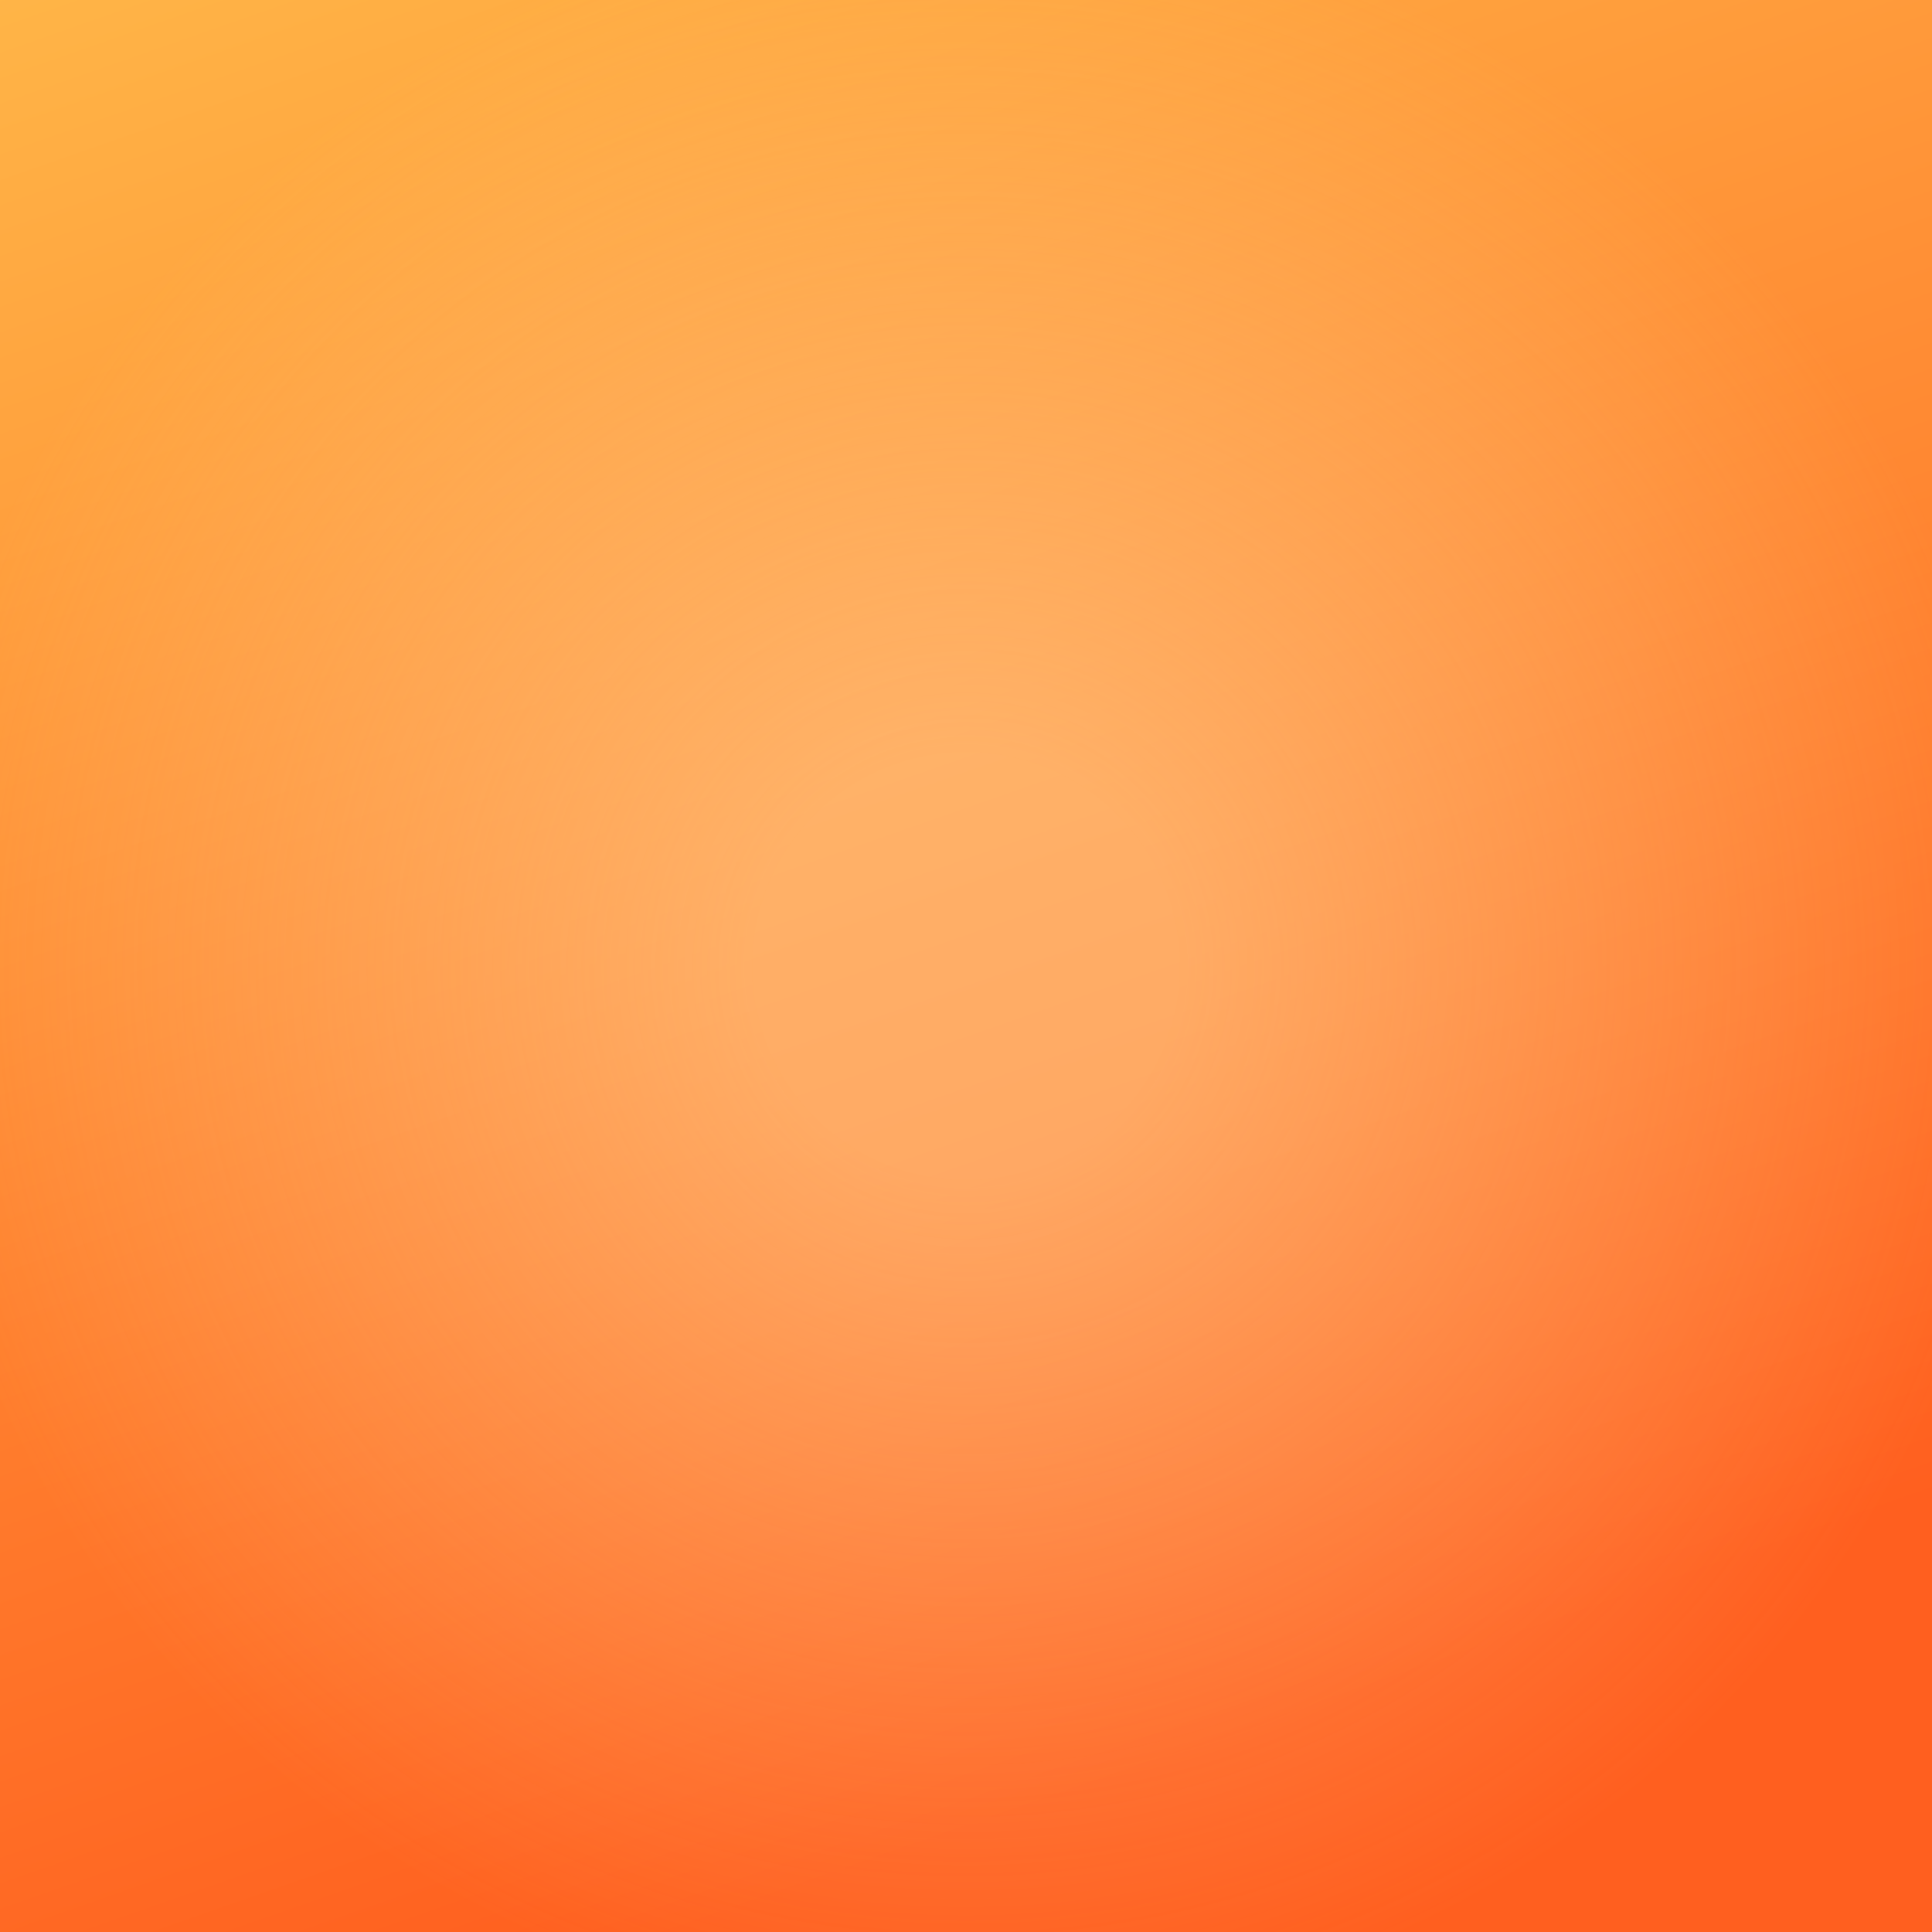
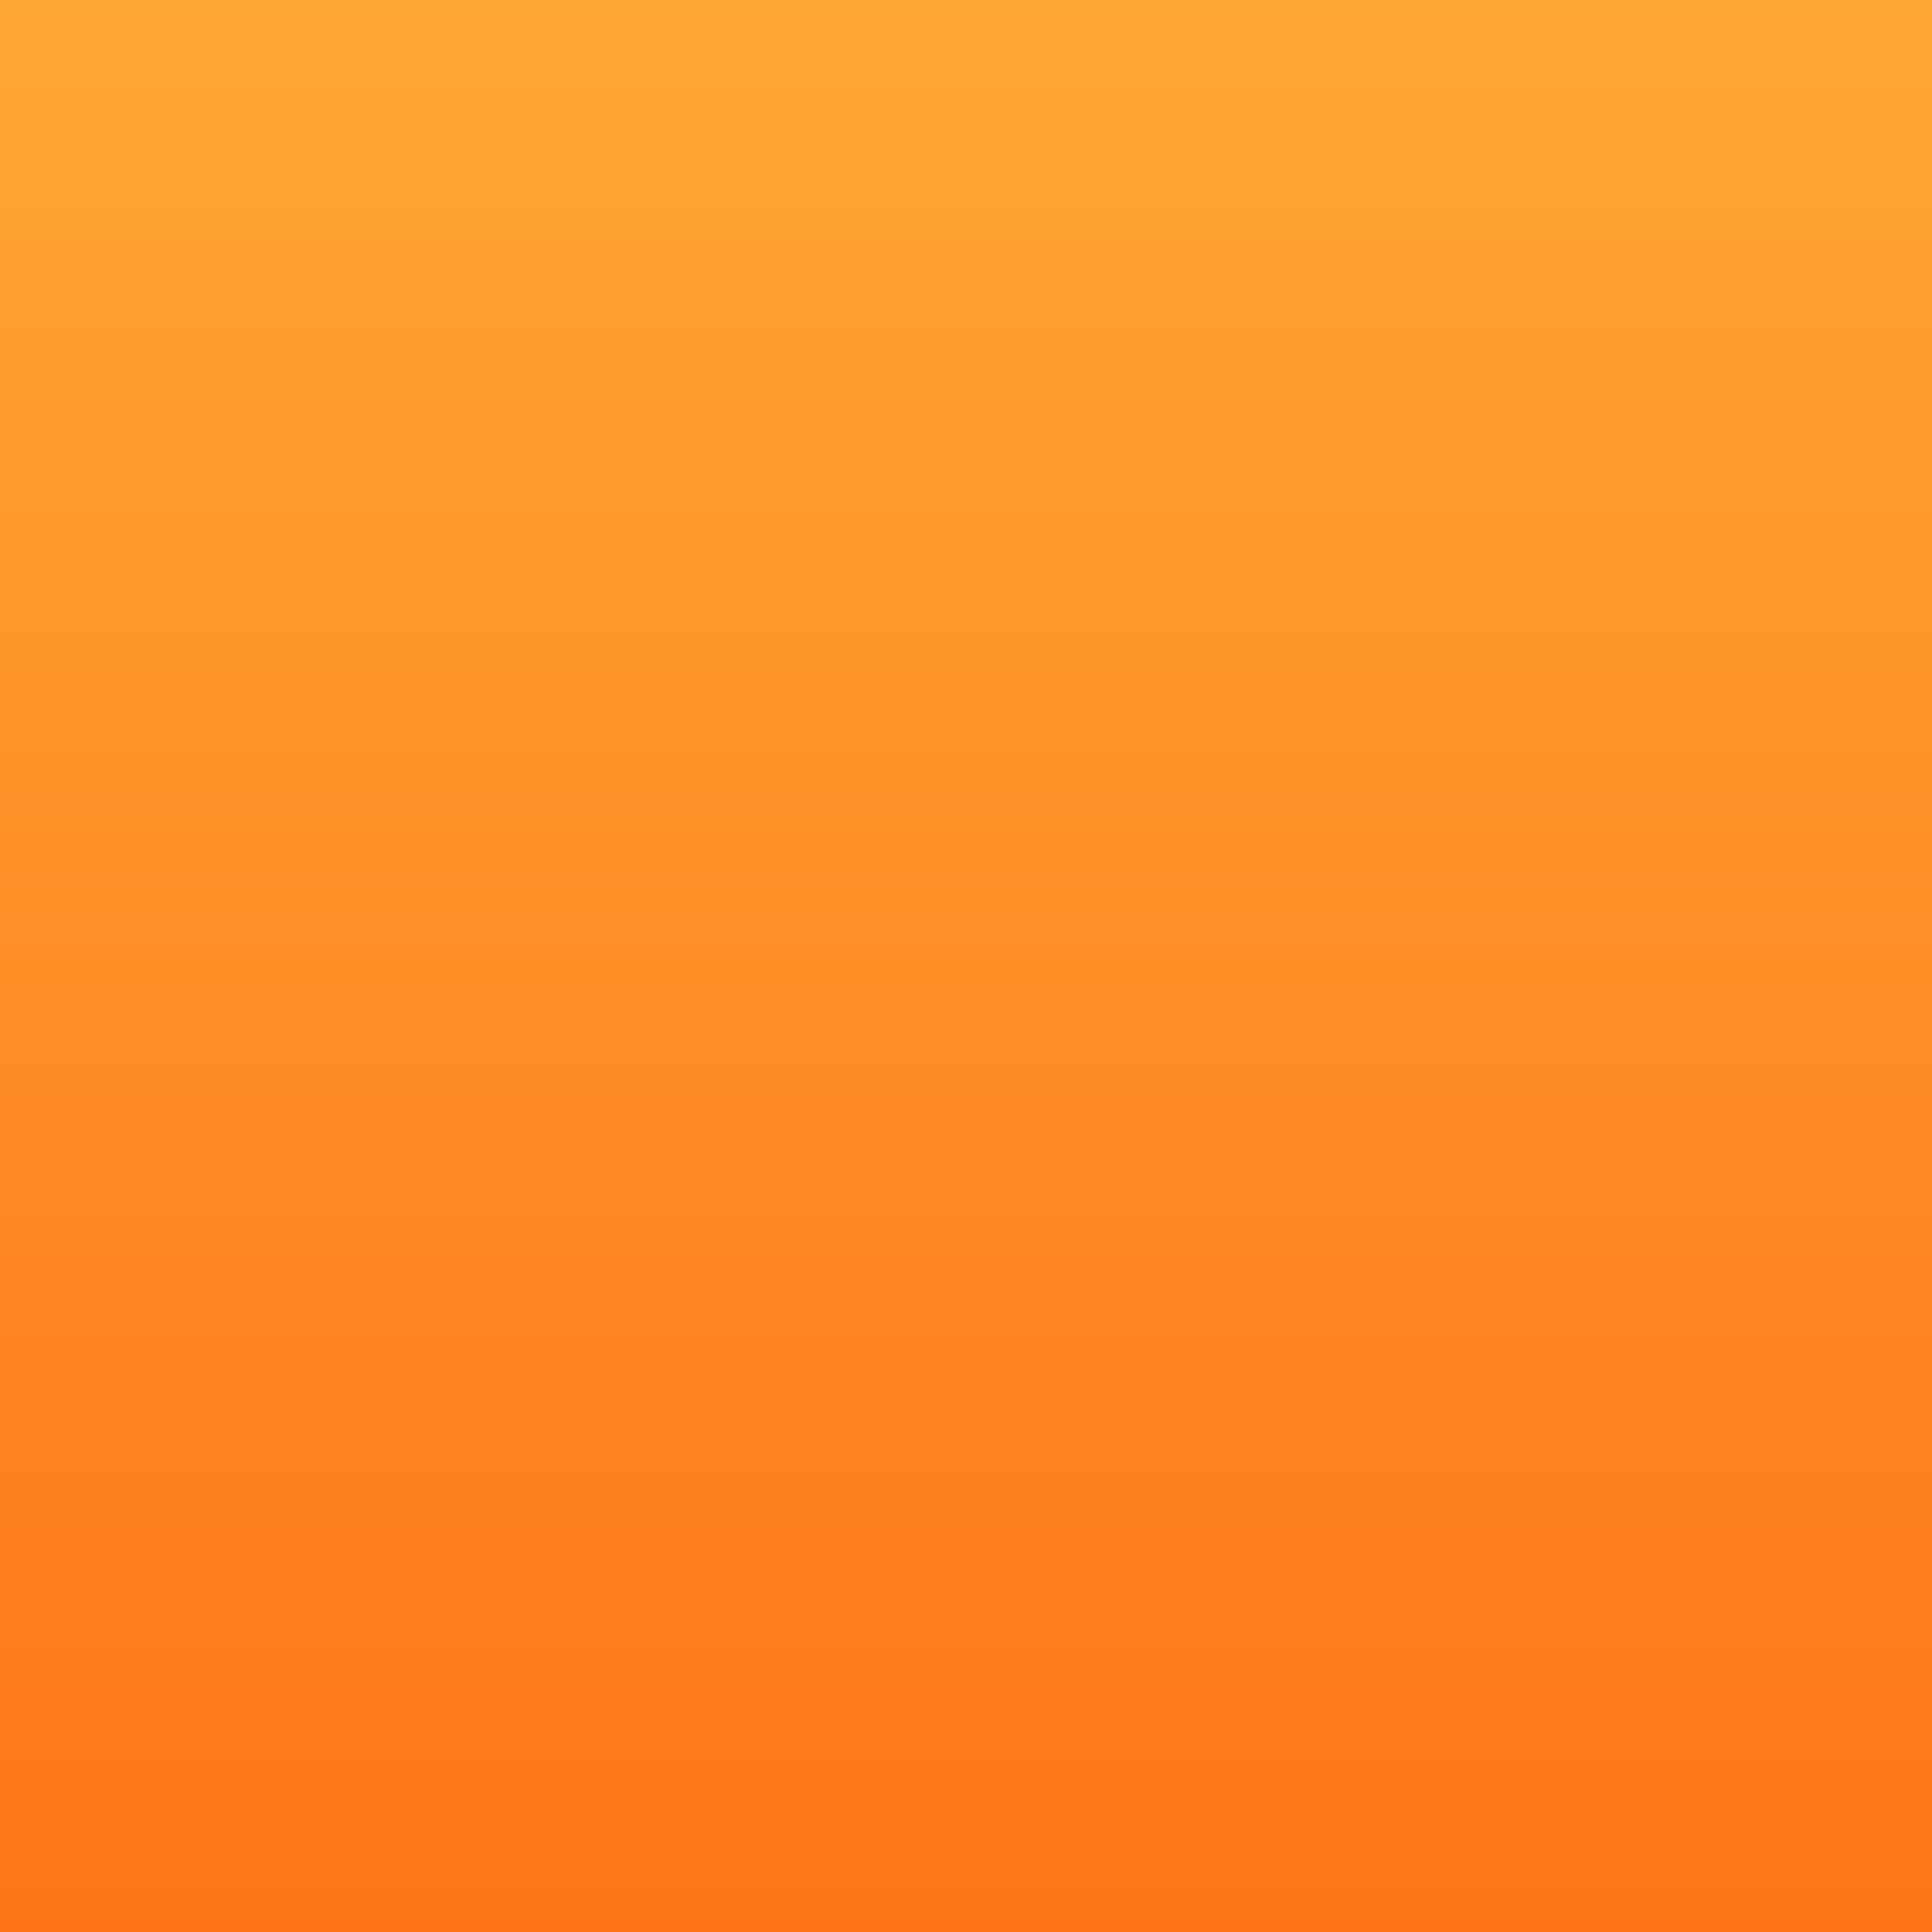
<svg xmlns="http://www.w3.org/2000/svg" width="1024" height="1024" viewBox="0 0 1024 1024">
  <defs>
-     <linearGradient id="bg" x1="0" y1="0" x2="0.35" y2="1">
-       <stop offset="0" stop-color="#ffb547" />
-       <stop offset="1" stop-color="#ff5f1f" />
+     <linearGradient id="bg" x1="0" y1="0" x2="0" y2="1">
+       <stop offset="0" stop-color="#ffa733" />
+       <stop offset="1" stop-color="#ff7518" />
    </linearGradient>
-     <radialGradient id="glow" cx="512" cy="512" r="563" gradientUnits="userSpaceOnUse">
-       <stop offset="0.2" stop-color="#ffe2a8" stop-opacity="0.45" />
-       <stop offset="1" stop-color="#ffe2a8" stop-opacity="0" />
-     </radialGradient>
  </defs>
  <rect width="1024" height="1024" fill="url(#bg)" />
-   <rect width="1024" height="1024" fill="url(#glow)" />
</svg>
